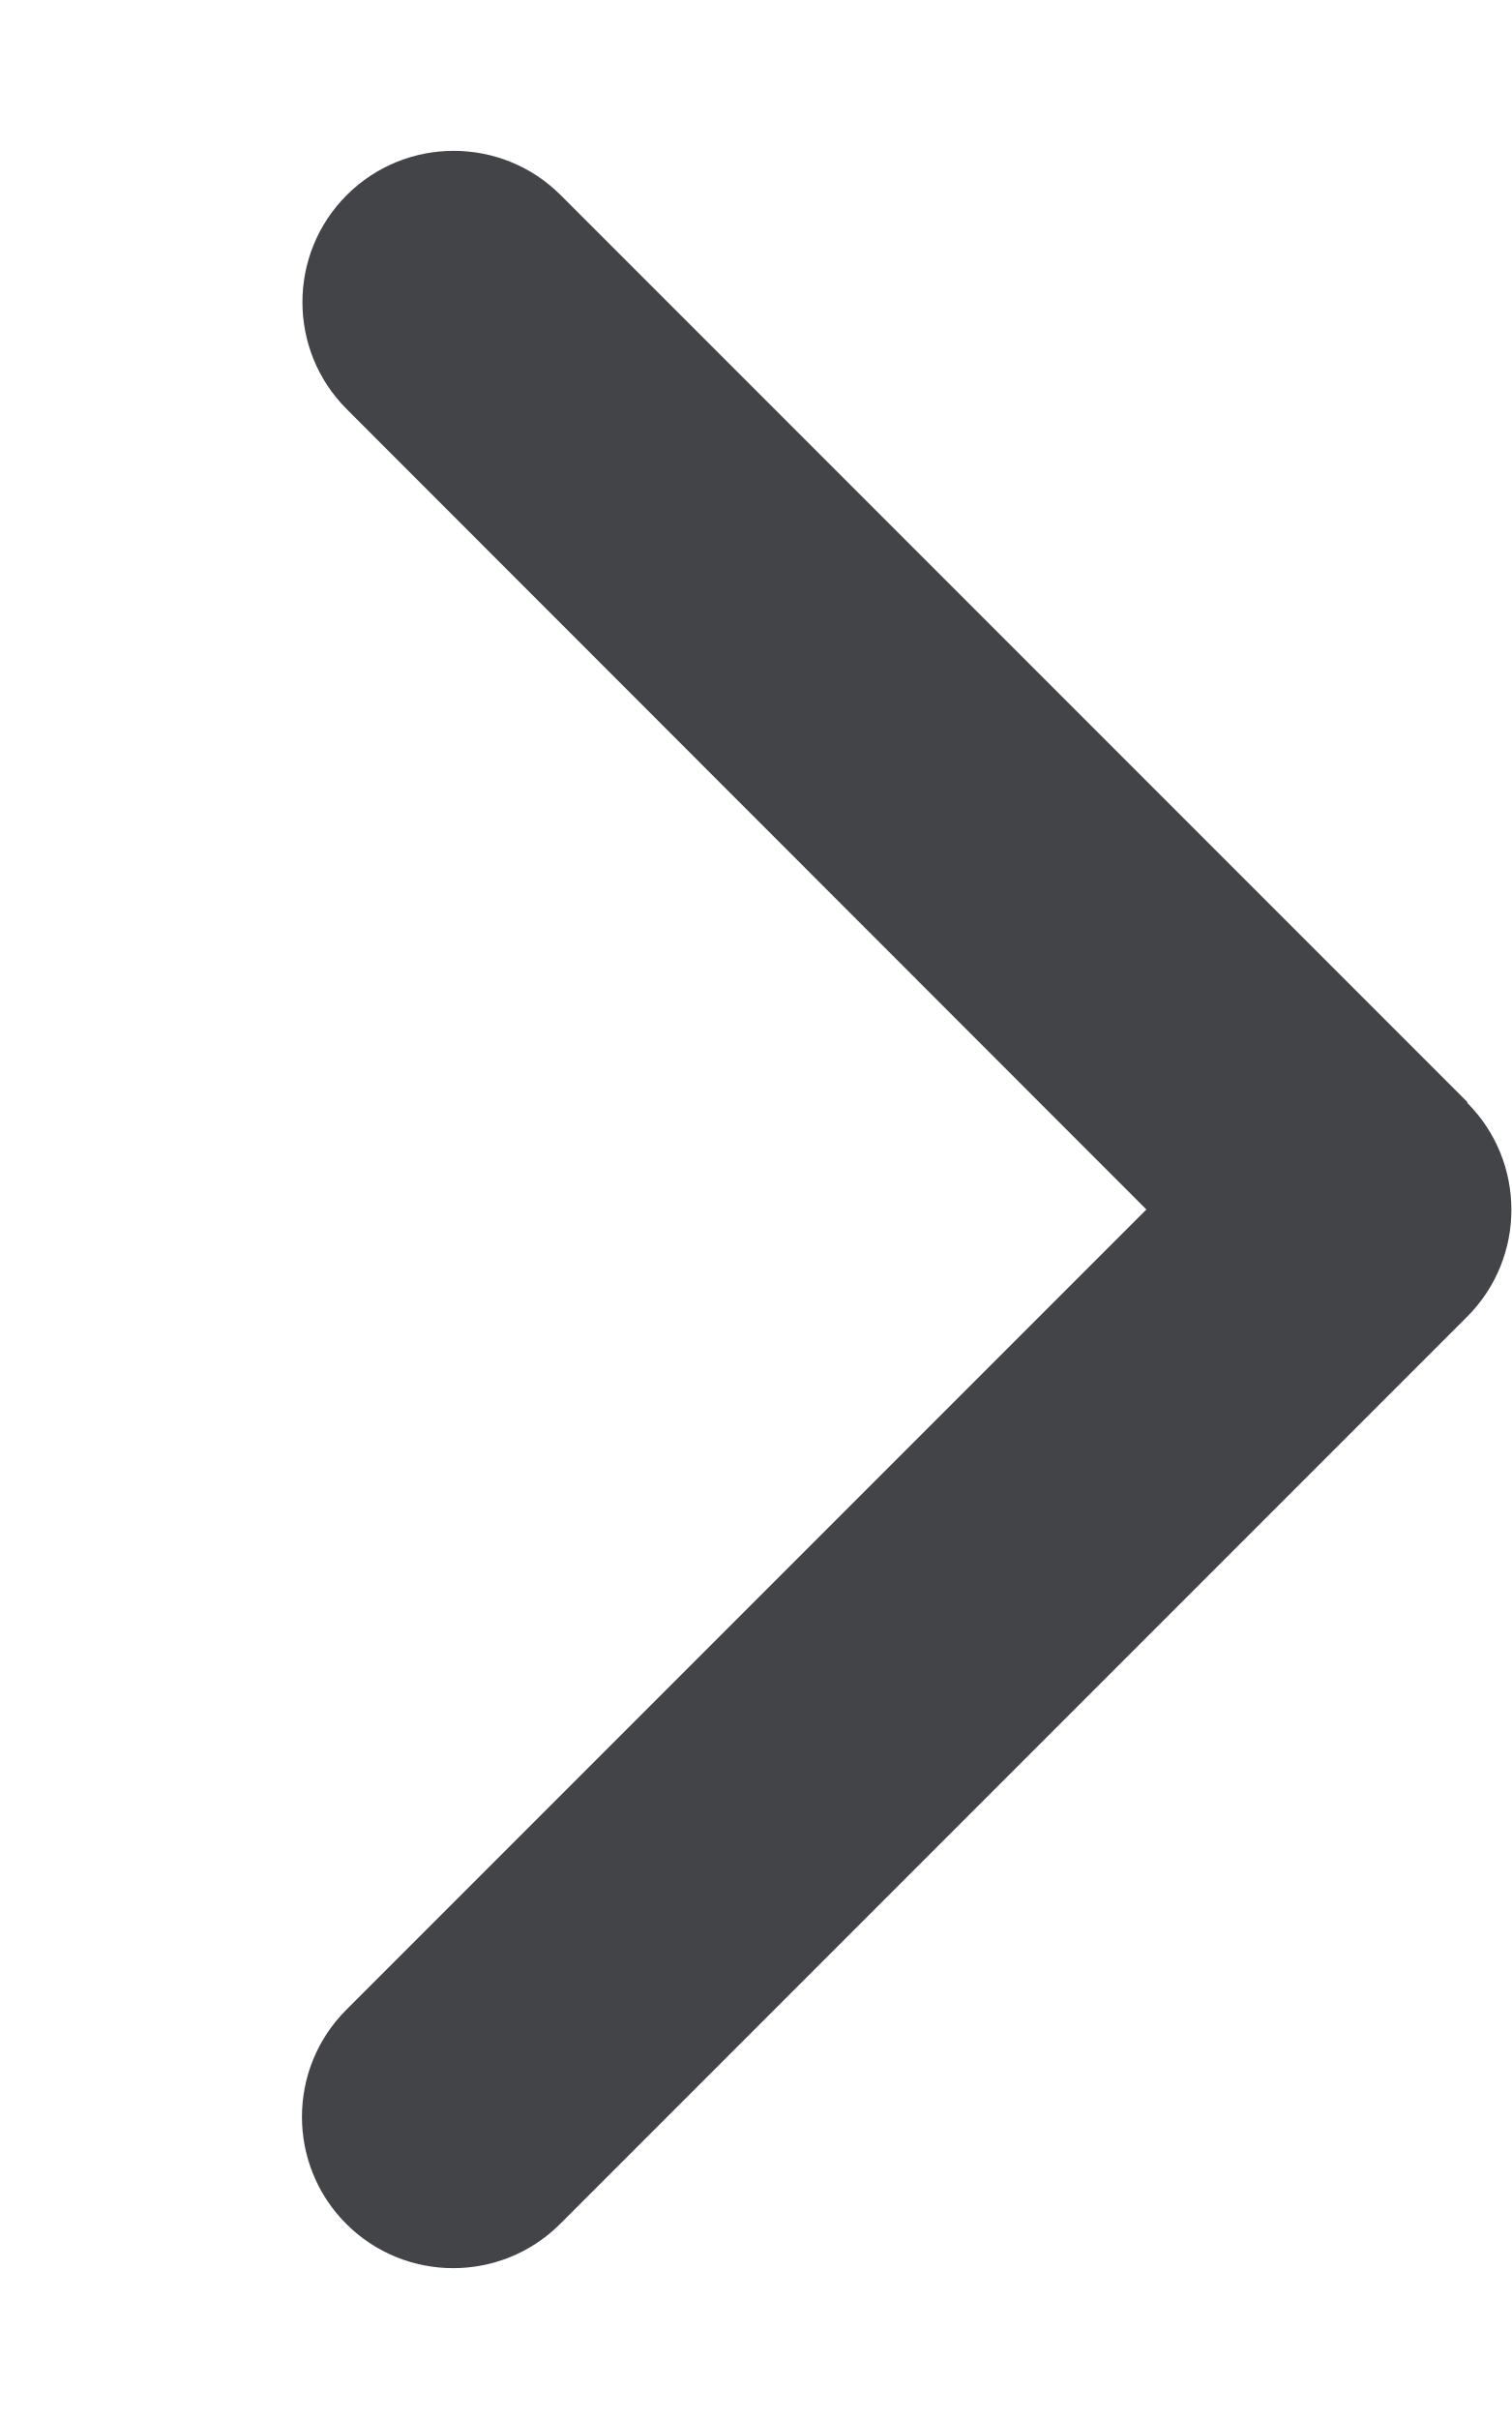
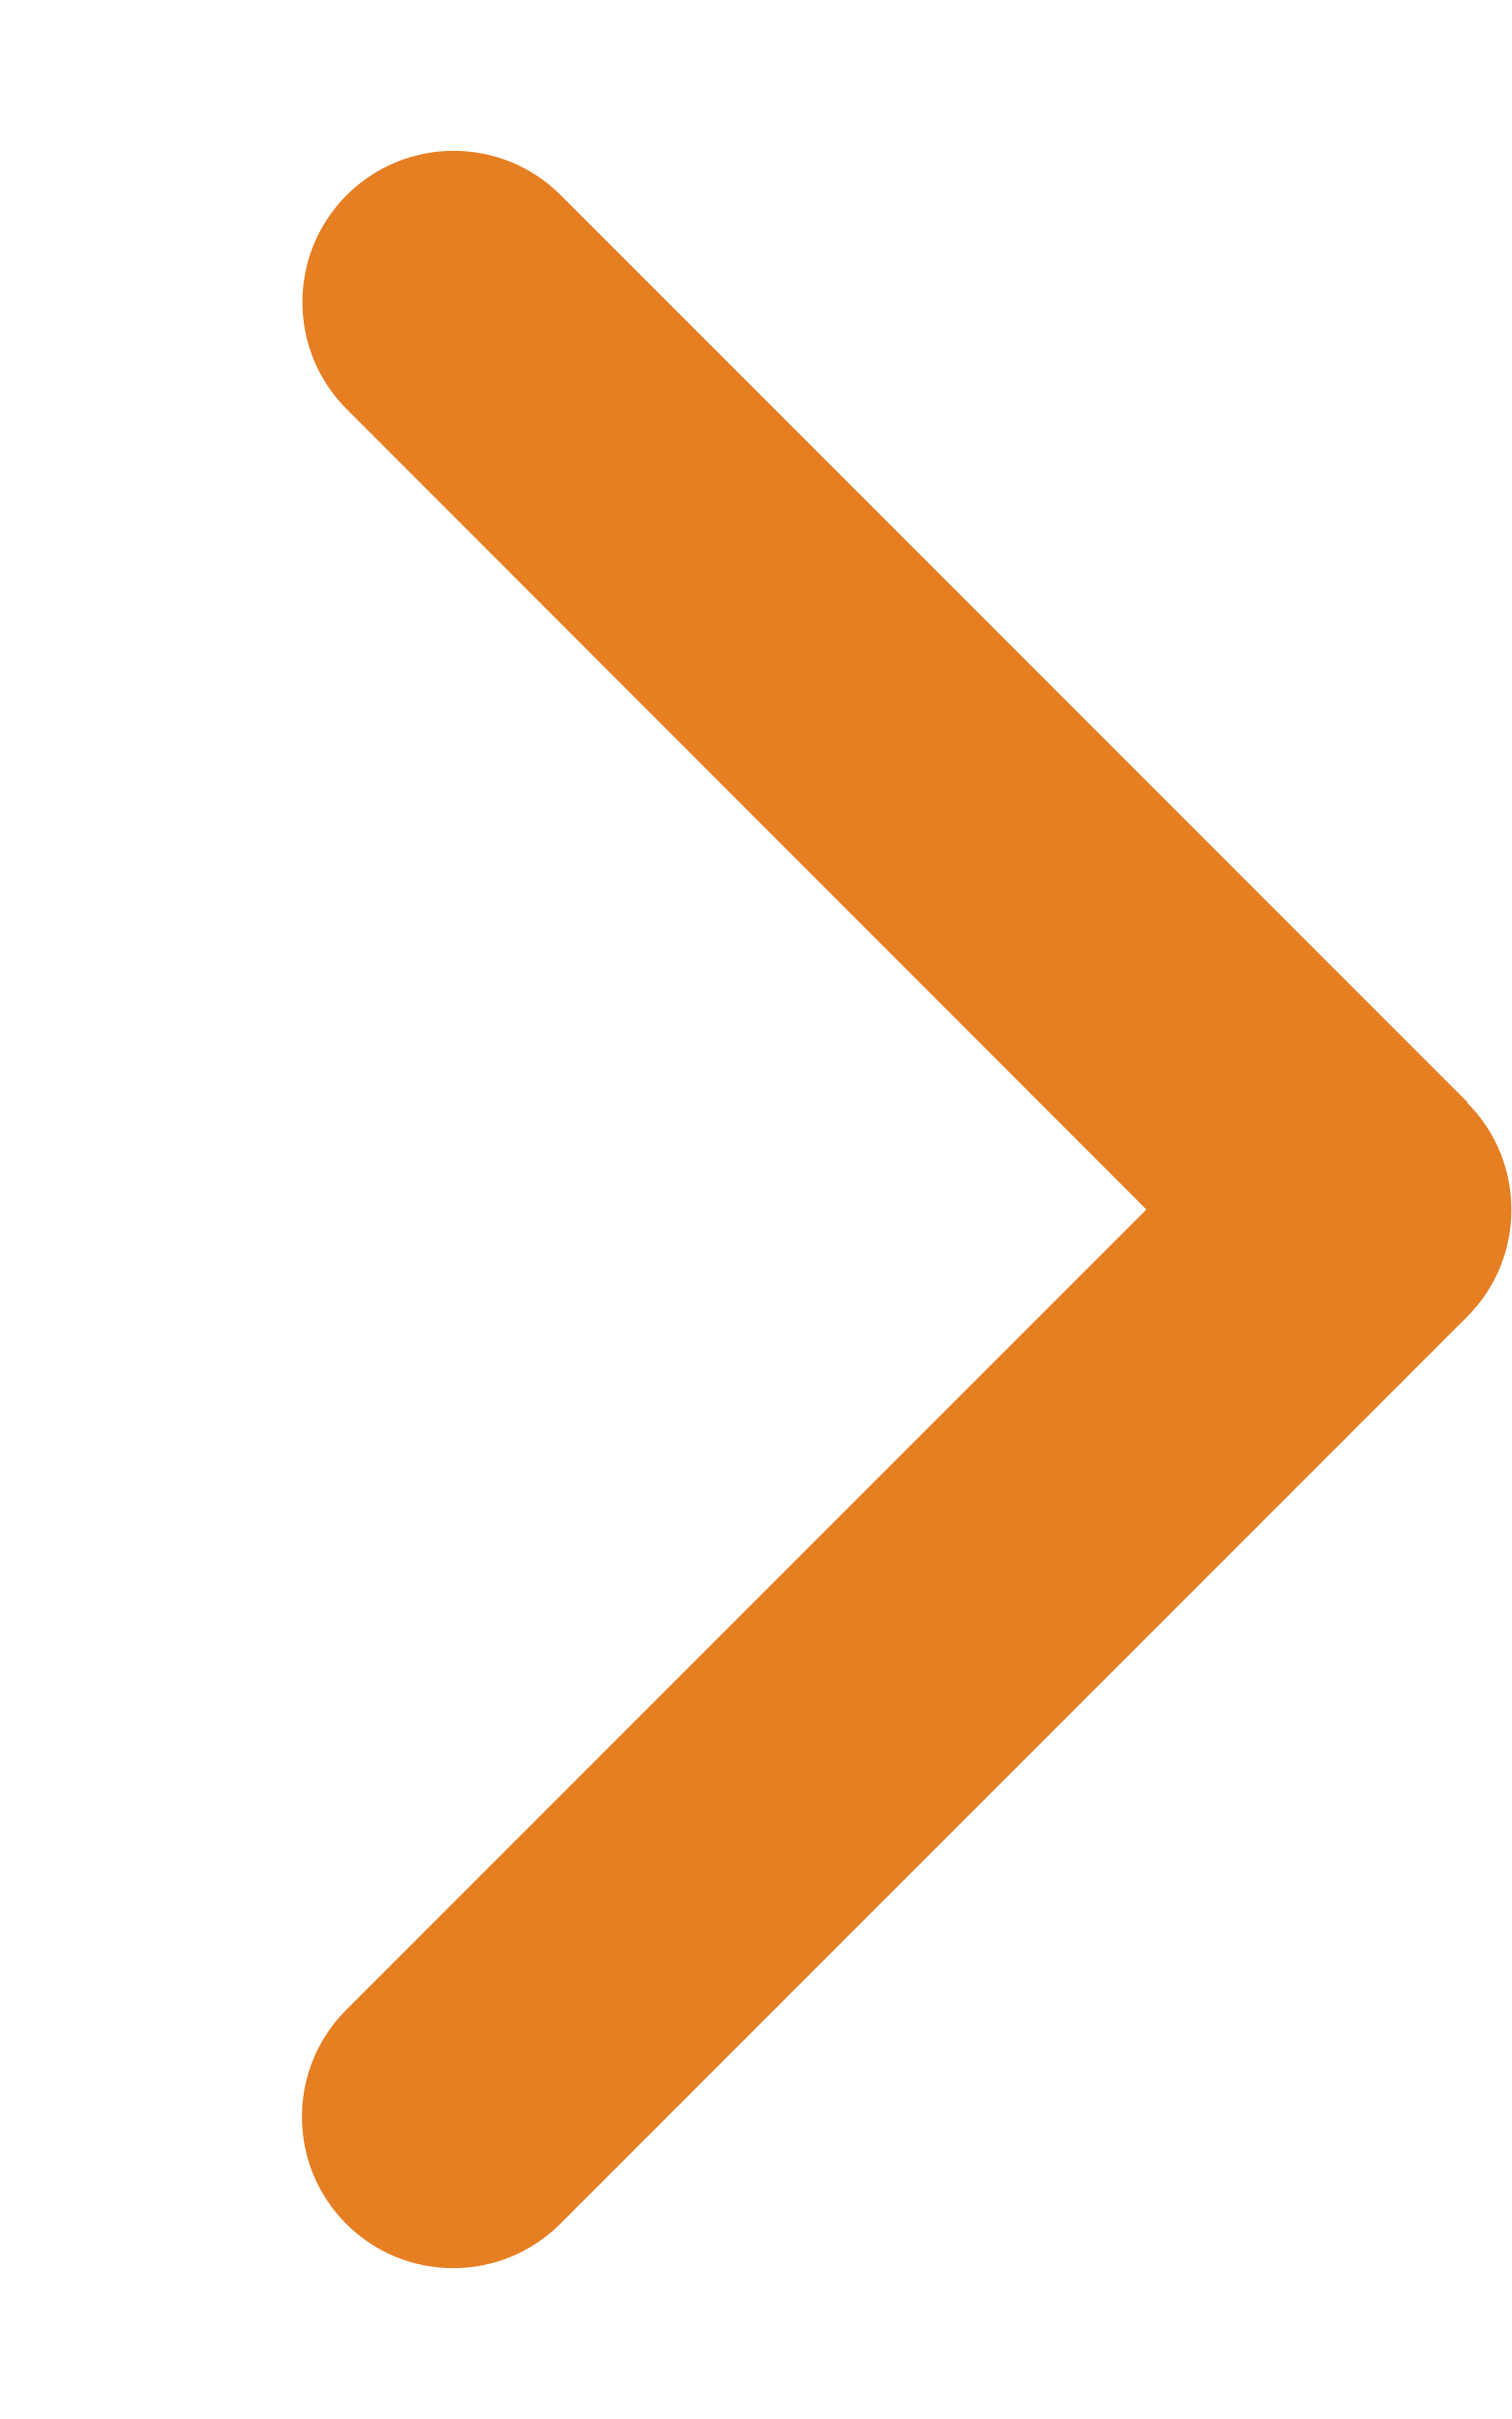
<svg xmlns="http://www.w3.org/2000/svg" viewBox="0 0 320 512">
-   <path fill="#424448" d="M310.6 233.4c12.5 12.5 12.5 32.8 0 45.3l-192 192c-12.5 12.5-32.8 12.5-45.3 0s-12.5-32.8 0-45.3L242.7 256 73.4 86.6c-12.5-12.5-12.5-32.8 0-45.3s32.8-12.5 45.3 0l192 192z" />
+   <path fill="#E67E22" d="M310.6 233.4c12.5 12.5 12.5 32.8 0 45.3l-192 192c-12.5 12.5-32.8 12.5-45.3 0s-12.5-32.8 0-45.3L242.7 256 73.4 86.6c-12.5-12.5-12.5-32.8 0-45.3s32.8-12.5 45.3 0l192 192z" />
</svg>
